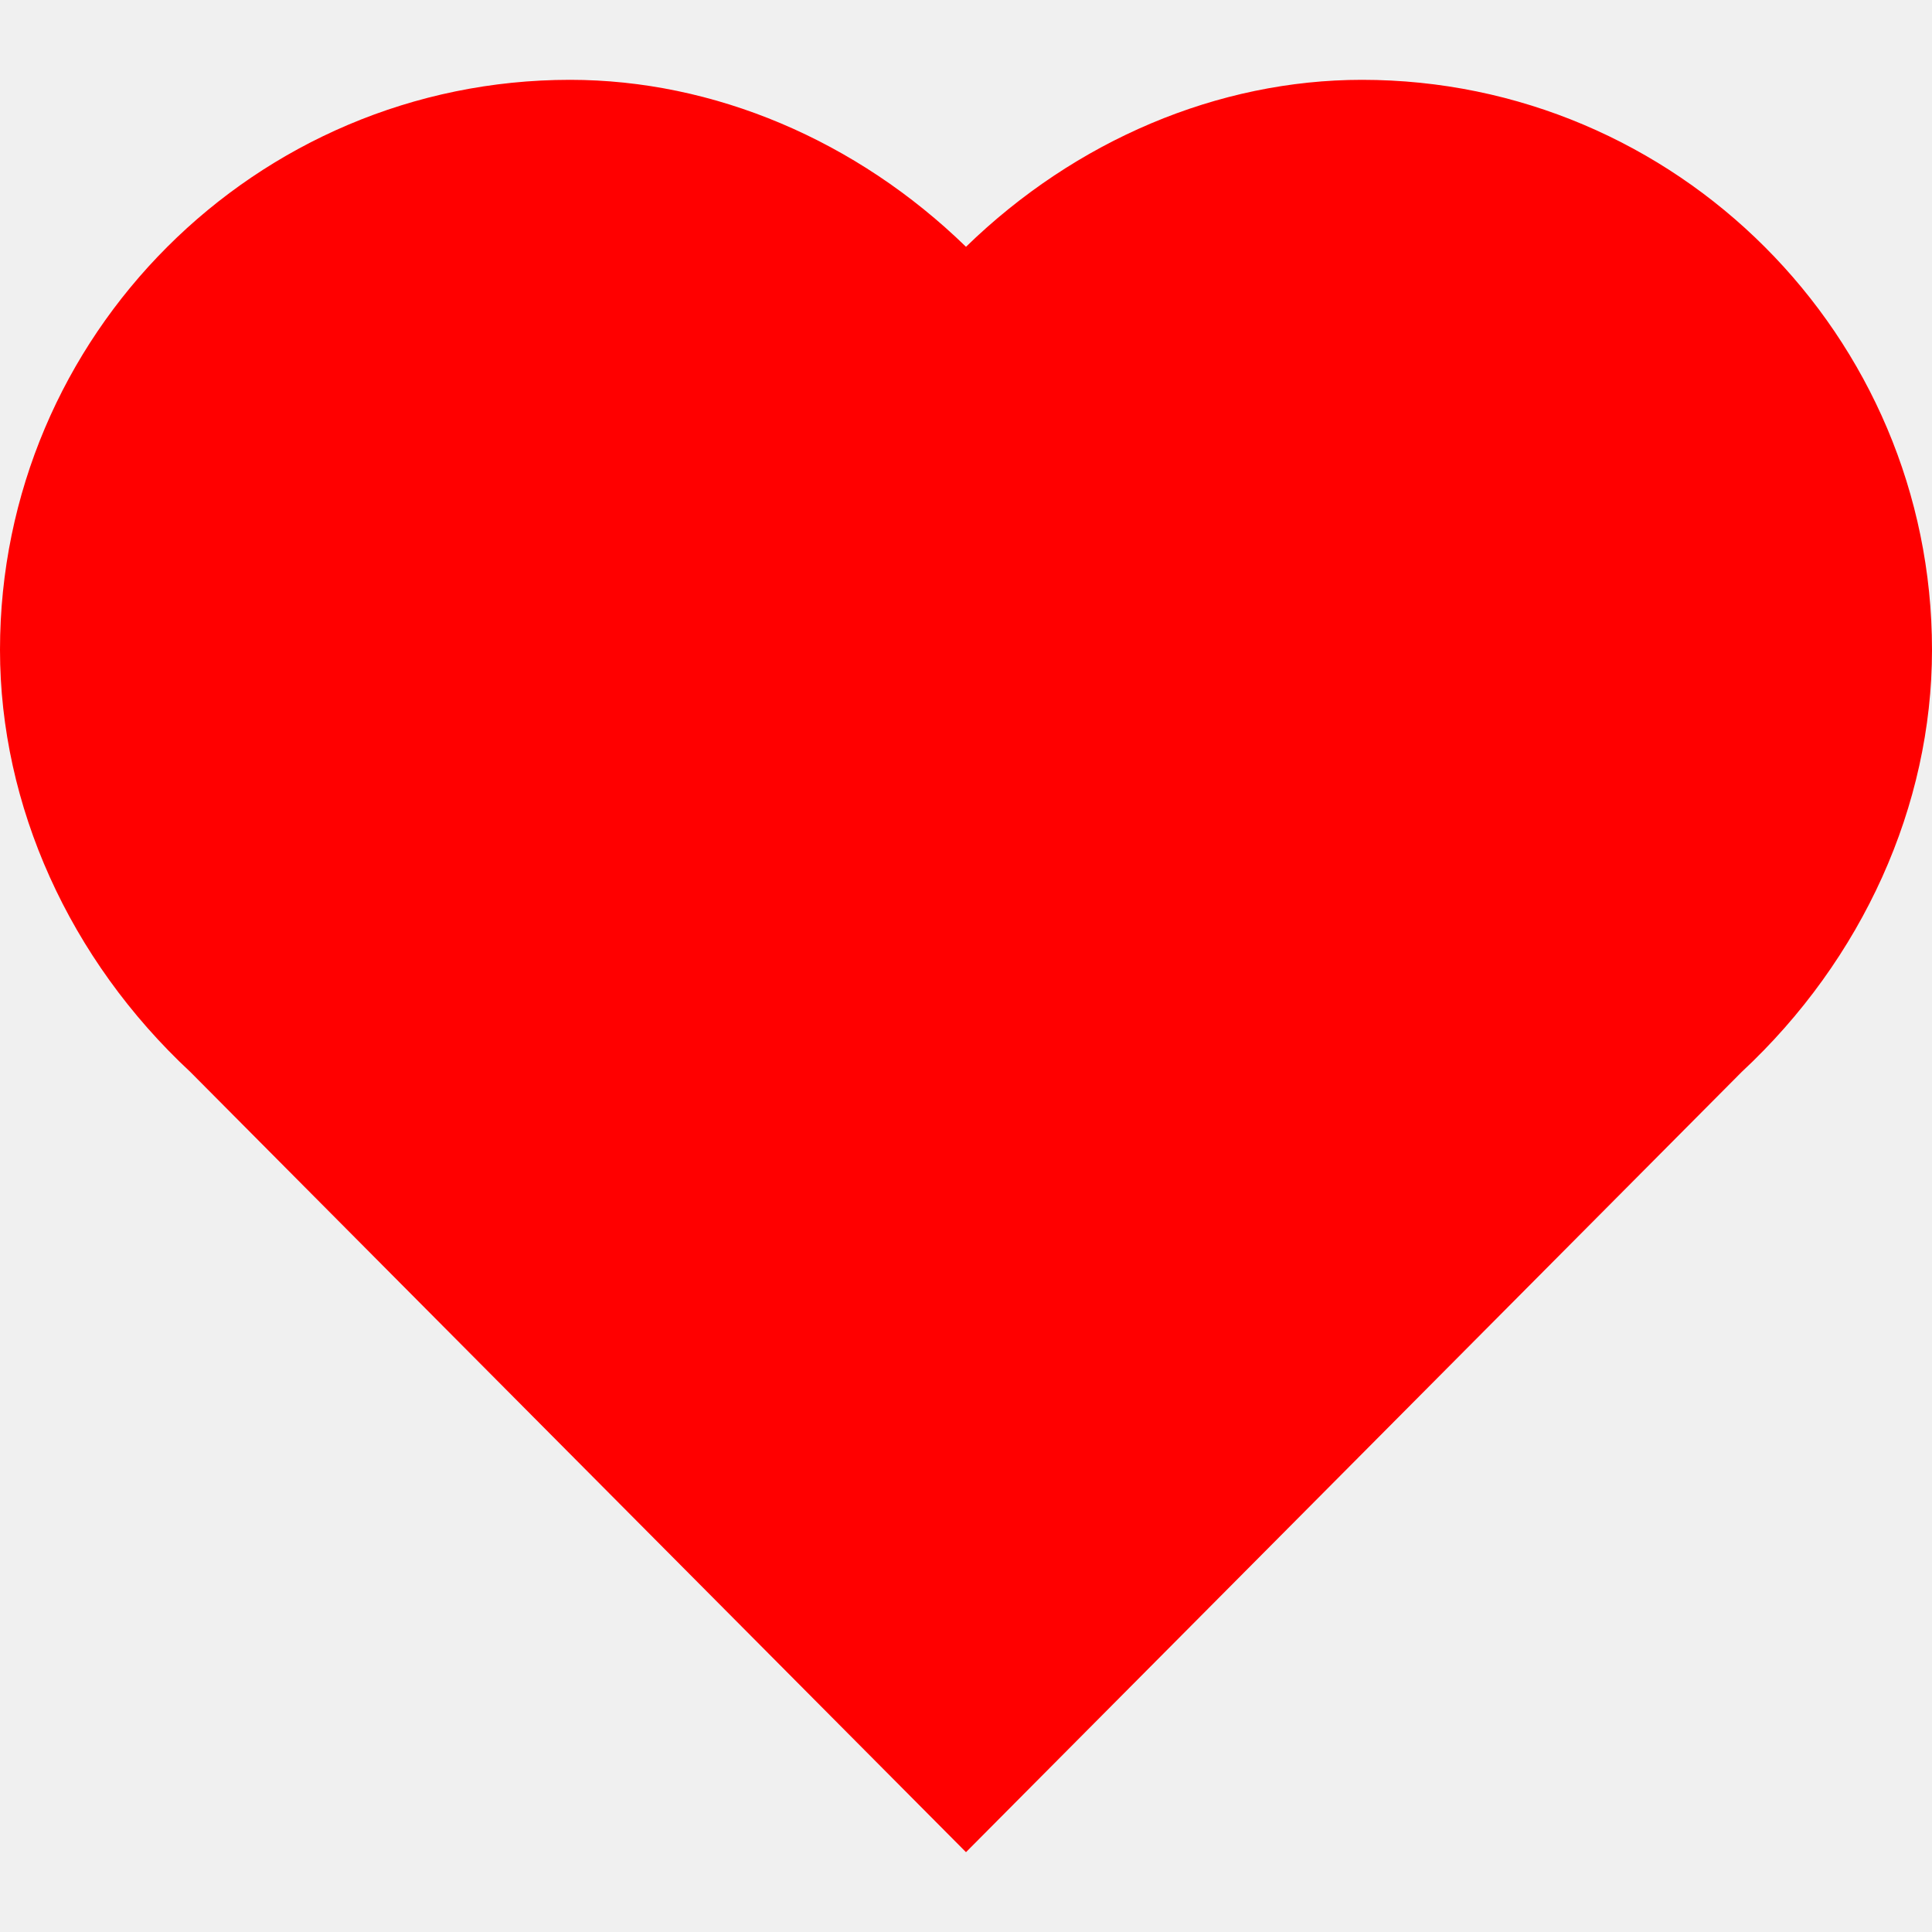
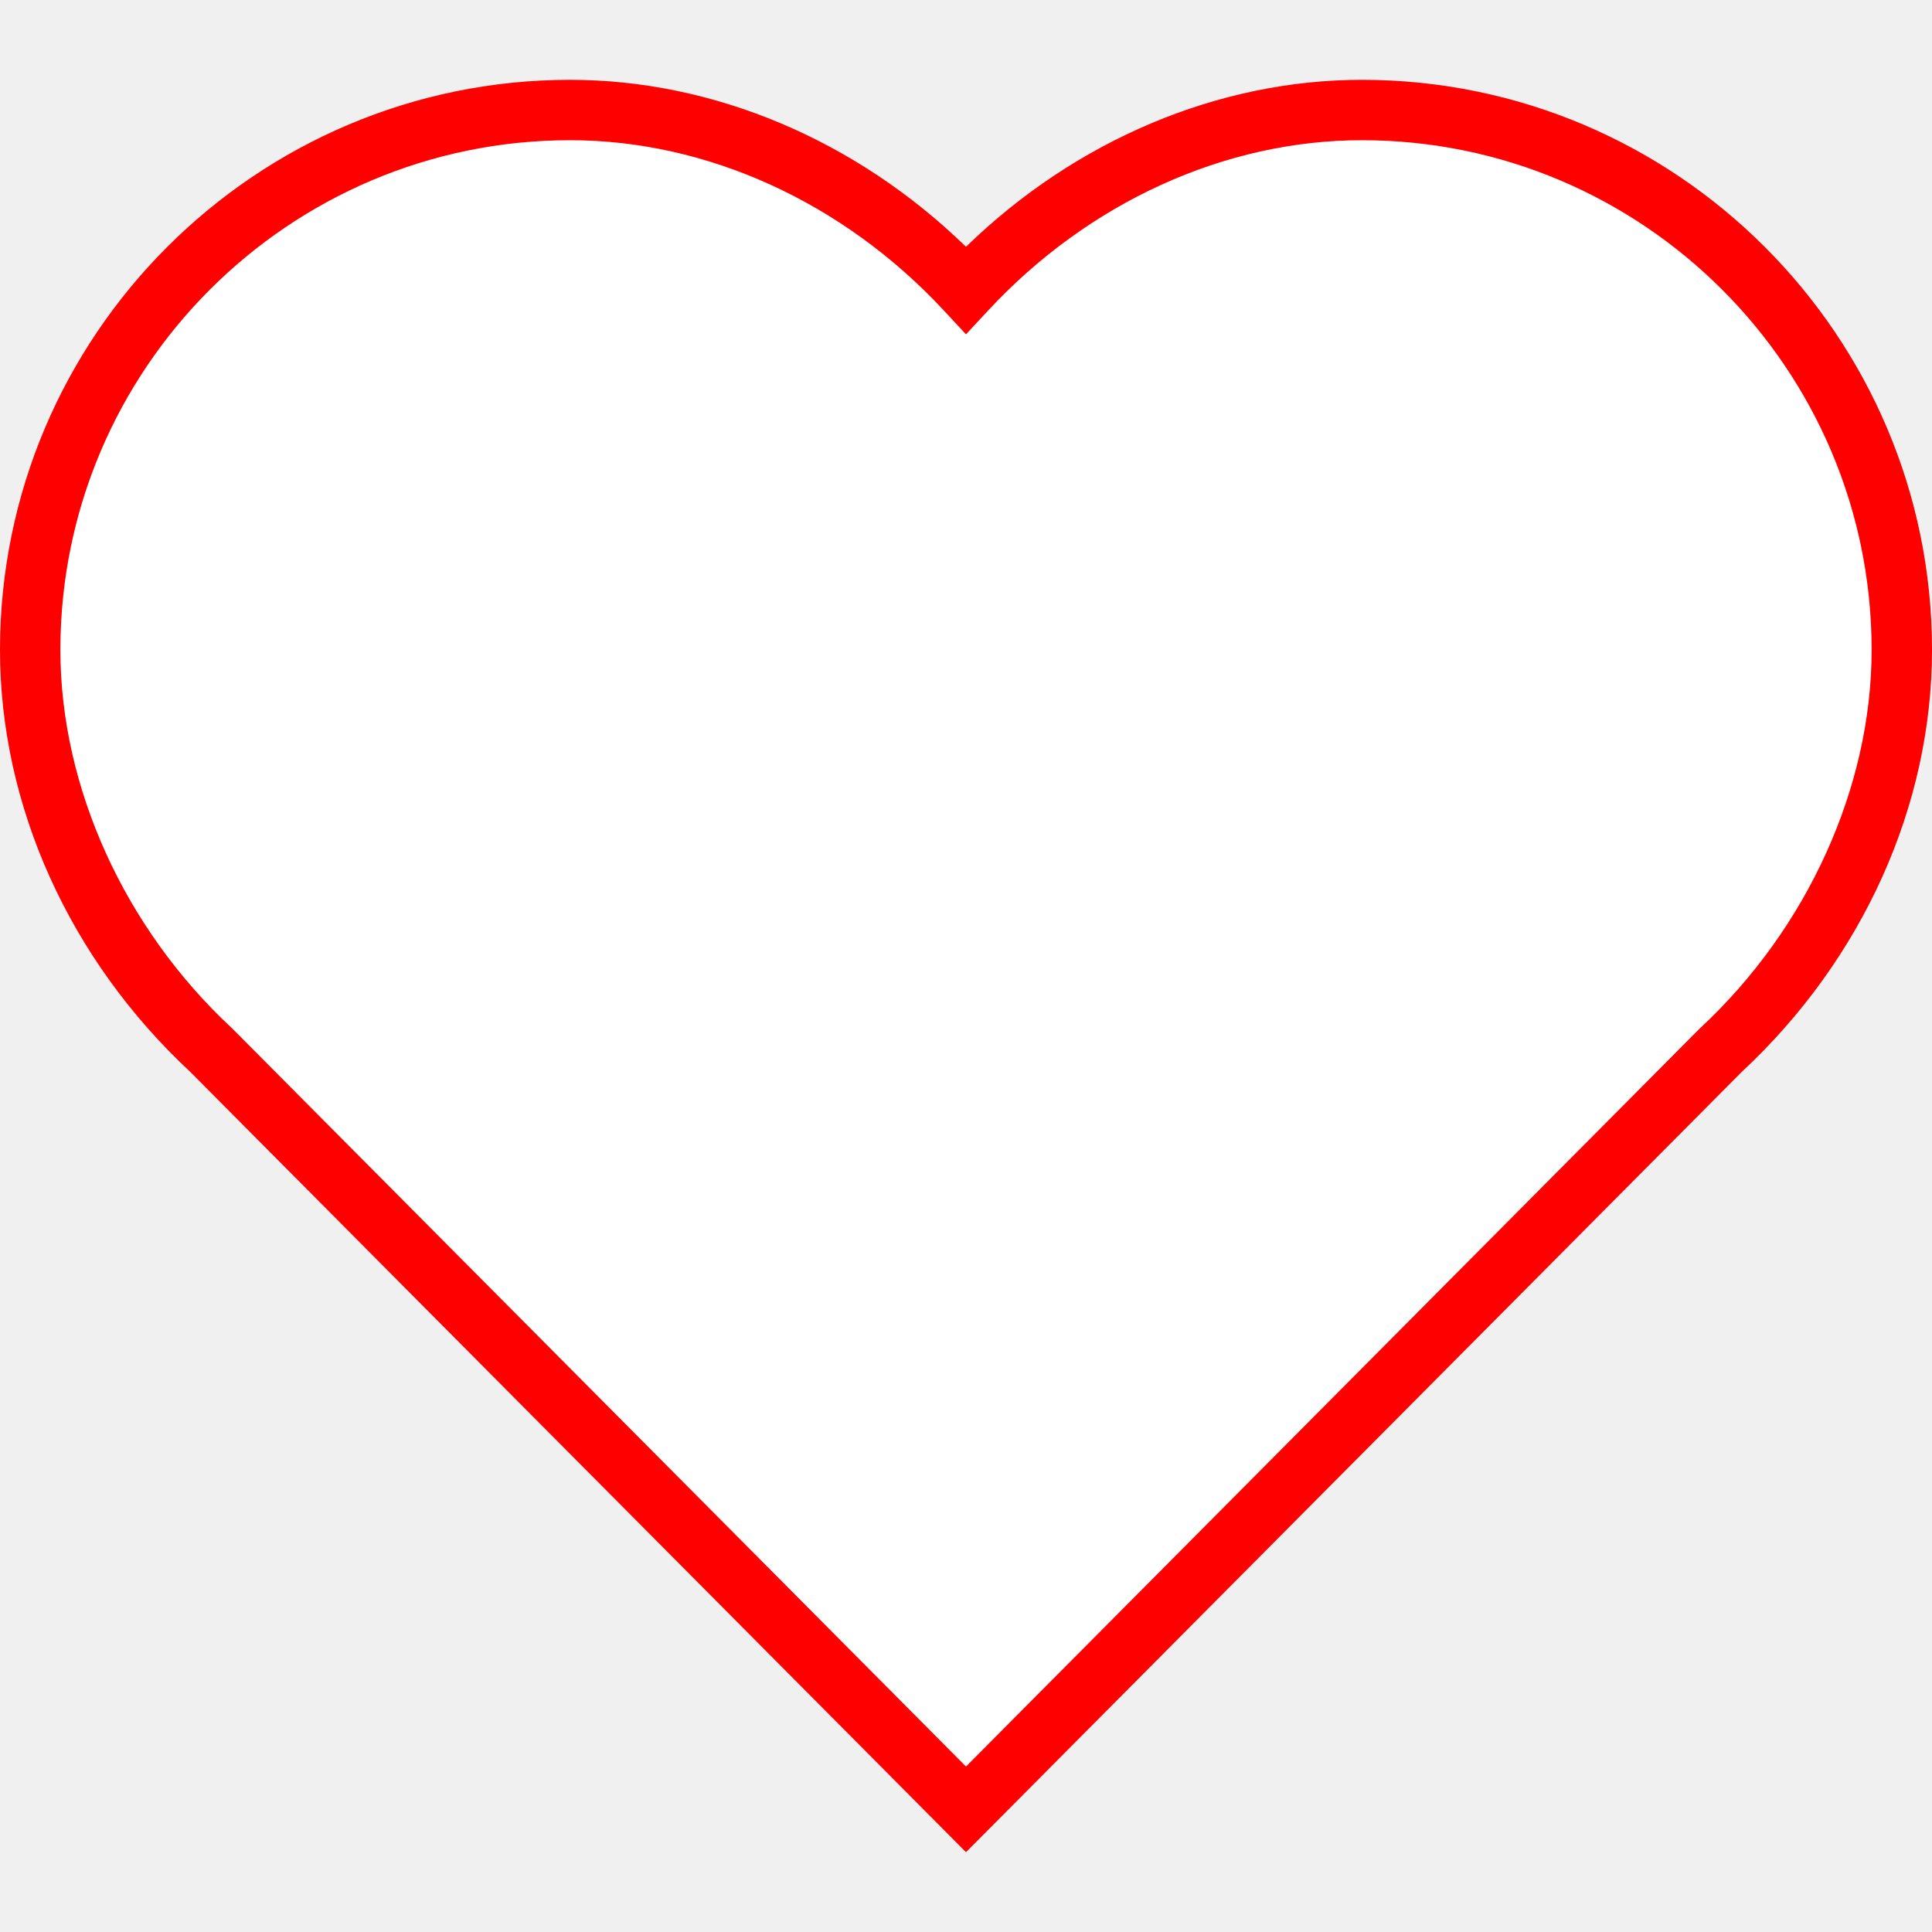
<svg xmlns="http://www.w3.org/2000/svg" version="1.1" id="Layer_1" viewBox="0 0 489.292 489.292" xml:space="preserve">
  <g id="XMLID_9_">
    <g id="XMLID_1562_">
-       <path style="fill:#ff0000;" d="M481.646,162.772c0-73.89-59.9-133.79-133.79-133.79c-43.264,0-80.821,19.594-105.276,51.449    c-23.692-31.796-62.265-51.449-104.965-51.449C65.834,28.982,7.646,87.17,7.646,158.95c0,30.039,5.822,62.087,22.936,84.097l0,0    L244.646,458.23L443.42,258.337l0,0C467.812,234.102,481.646,199.873,481.646,162.772z" />
+       <path style="fill:#FFFFFF;" d="M481.646,162.772c0-73.89-59.9-133.79-133.79-133.79c-43.264,0-80.821,19.594-105.276,51.449    c-23.692-31.796-62.265-51.449-104.965-51.449C65.834,28.982,7.646,87.17,7.646,158.95c0,30.039,5.822,62.087,22.936,84.097l0,0    L244.646,458.23L443.42,258.337l0,0C467.812,234.102,481.646,199.873,481.646,162.772z" />
    </g>
    <g id="XMLID_1602_">
-       <path style="fill:#ff0000;" d="M244.646,82.498c0,0,116.976,84.125,2.239,373.48L22.476,229.99l-14.83-65.396l20.421-77.871    L83.4,40.056l60.977-12.193l69.689,24.054L244.646,82.498z" />
+       <path style="fill:#FFFFFF;" d="M244.646,82.498c0,0,116.976,84.125,2.239,373.48L22.476,229.99l-14.83-65.396l20.421-77.871    L83.4,40.056l60.977-12.193l69.689,24.054L244.646,82.498z" />
    </g>
    <g id="XMLID_514_">
      <path style="fill:#ff0000;" d="M244.645,469.074L48.201,271.479C17.566,242.97,0,204.022,0,164.594    C0,84.985,64.768,20.217,144.377,20.217c36.431,0,72.554,15.32,100.269,42.286c27.716-26.966,63.84-42.286,100.27-42.286    c79.609,0,144.376,64.768,144.376,144.377c0,39.428-17.566,78.377-48.2,106.885L244.645,469.074z M144.377,35.508    c-71.179,0-129.086,57.907-129.086,129.086c0,34.721,16.234,70.528,43.429,95.786l0.219,0.211l185.707,186.795l185.815-186.902    l0.111-0.104C457.766,235.124,474,199.316,474,164.594c0-71.179-57.907-129.086-129.085-129.086    c-34.701,0-69.206,15.722-94.668,43.135l-5.602,6.03l-5.602-6.03C213.583,51.23,179.078,35.508,144.377,35.508z" />
    </g>
  </g>
</svg>
